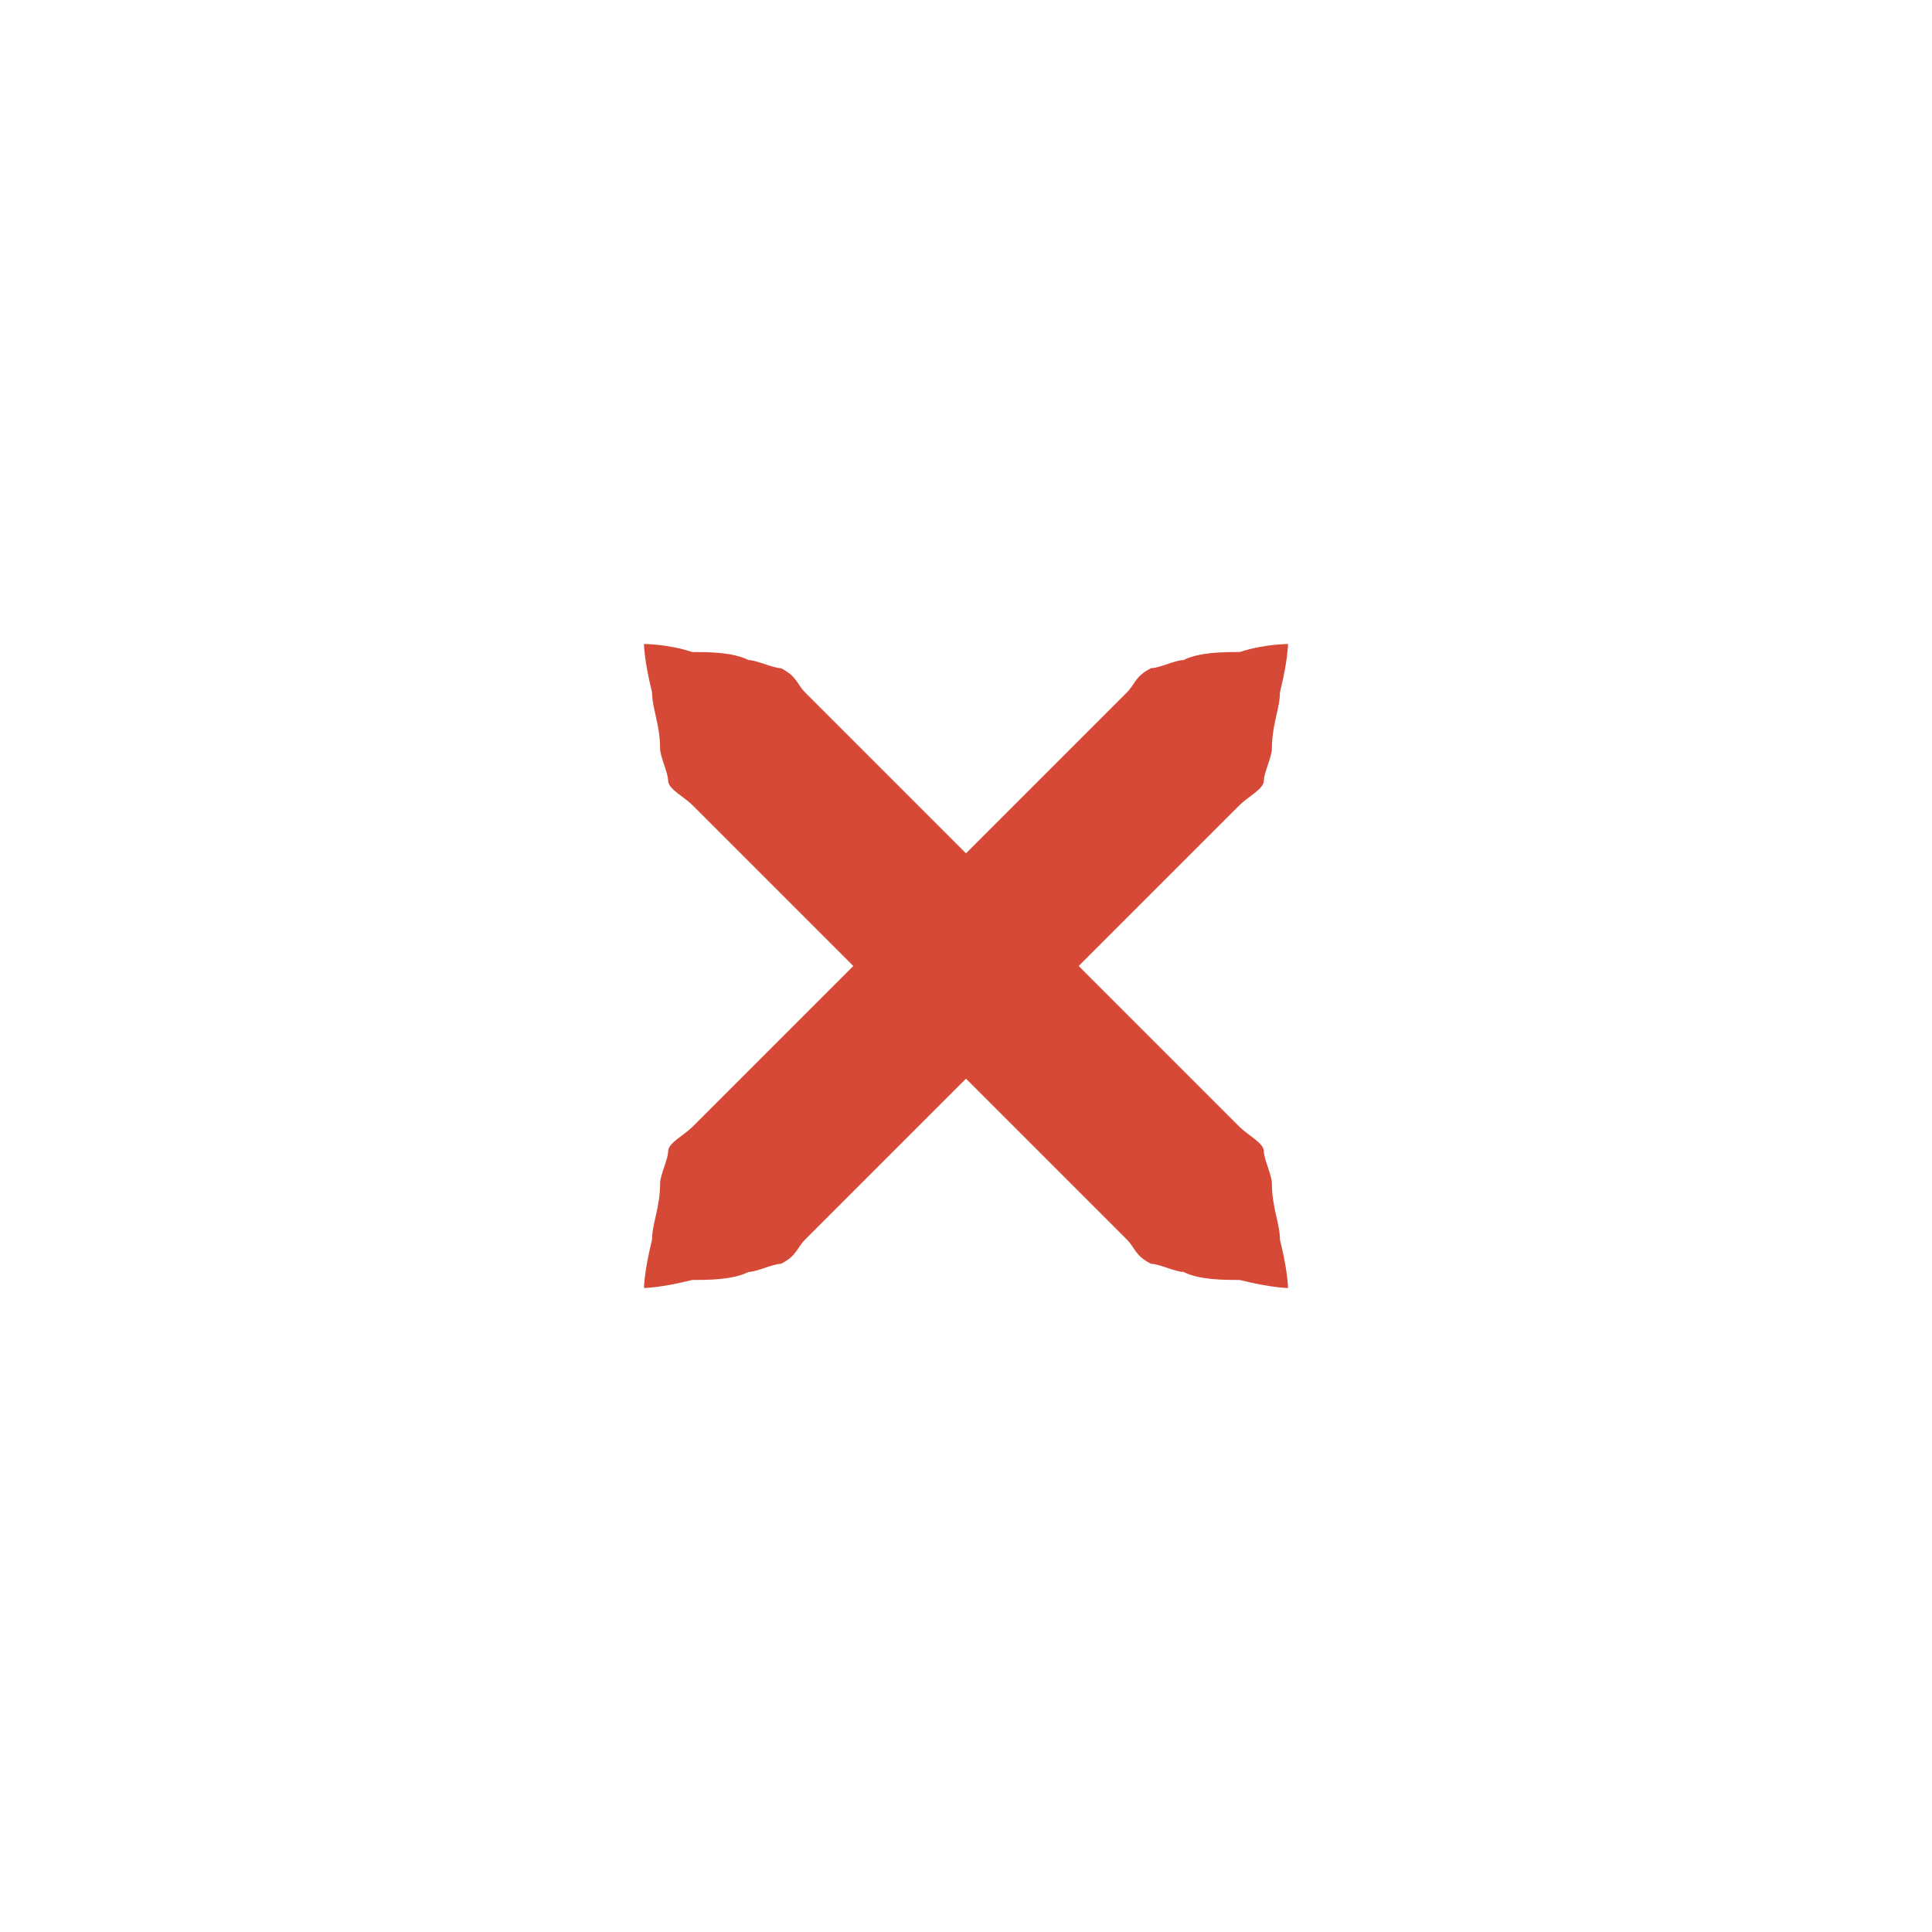
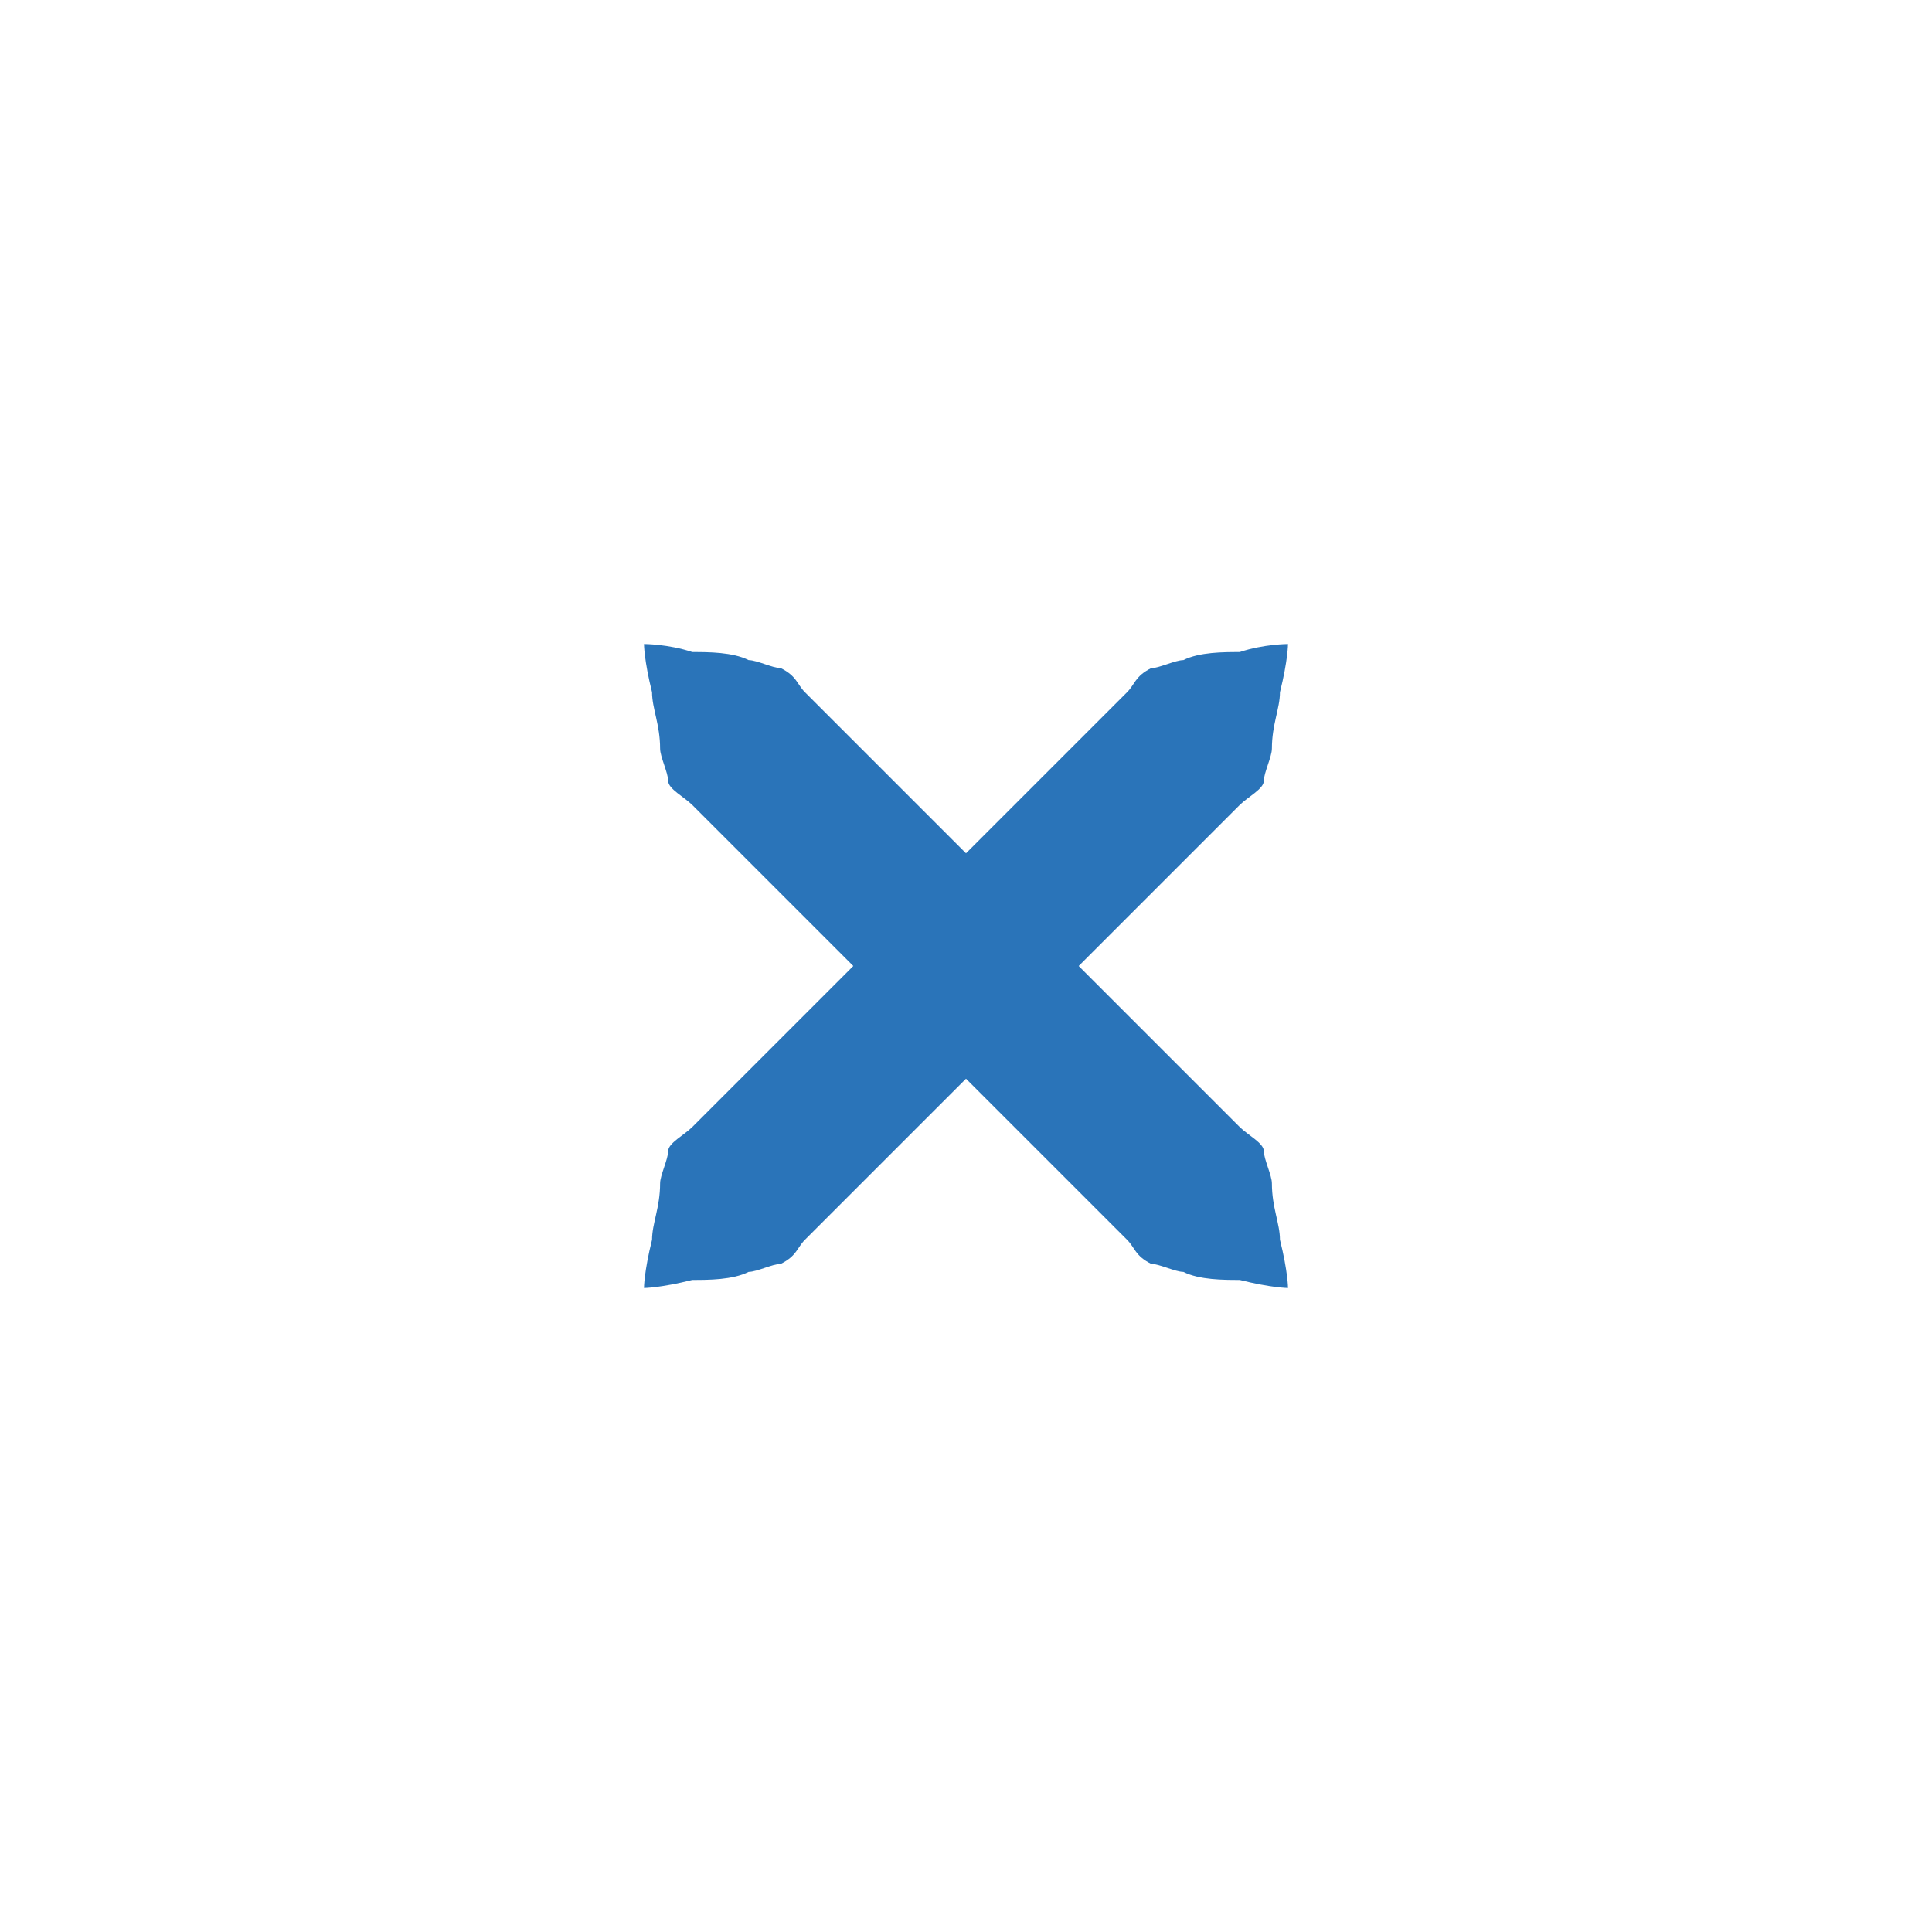
<svg xmlns="http://www.w3.org/2000/svg" xmlns:xlink="http://www.w3.org/1999/xlink" version="1.1" x="0px" y="0px" width="24px" height="24px" viewBox="0 0 24 24">
-   <path id="a" fill="#d64937" d="M16,8c0,0,0,0.2-0.1,0.6c0,0.2-0.1,0.4-0.1,0.7c0,0.1-0.1,0.3-0.1,0.4c0,0.1-0.2,0.2-0.3,0.3c-0.7,0.7-1.7,1.7-2.7,2.7c-1,1-2,2-2.7,2.7c-0.1,0.1-0.1,0.2-0.3,0.3c-0.1,0-0.3,0.1-0.4,0.1c-0.2,0.1-0.5,0.1-0.7,0.1C8.2,16,8,16,8,16s0-0.2,0.1-0.6c0-0.2,0.1-0.4,0.1-0.7c0-0.1,0.1-0.3,0.1-0.4c0-0.1,0.2-0.2,0.3-0.3c0.7-0.7,1.7-1.7,2.7-2.7c1-1,2-2,2.7-2.7c0.1-0.1,0.1-0.2,0.3-0.3c0.1,0,0.3-0.1,0.4-0.1c0.2-0.1,0.5-0.1,0.7-0.1C15.7,8,16,8,16,8z" />
+   <path id="a" fill="#2a74b9" d="M16,8c0,0,0,0.2-0.1,0.6c0,0.2-0.1,0.4-0.1,0.7c0,0.1-0.1,0.3-0.1,0.4c0,0.1-0.2,0.2-0.3,0.3c-0.7,0.7-1.7,1.7-2.7,2.7c-1,1-2,2-2.7,2.7c-0.1,0.1-0.1,0.2-0.3,0.3c-0.1,0-0.3,0.1-0.4,0.1c-0.2,0.1-0.5,0.1-0.7,0.1C8.2,16,8,16,8,16s0-0.2,0.1-0.6c0-0.2,0.1-0.4,0.1-0.7c0-0.1,0.1-0.3,0.1-0.4c0-0.1,0.2-0.2,0.3-0.3c0.7-0.7,1.7-1.7,2.7-2.7c1-1,2-2,2.7-2.7c0.1-0.1,0.1-0.2,0.3-0.3c0.1,0,0.3-0.1,0.4-0.1c0.2-0.1,0.5-0.1,0.7-0.1C15.7,8,16,8,16,8z" />
  <use xlink:href="#a" transform="matrix(-1,0,0,1,24,0)" />
</svg>
